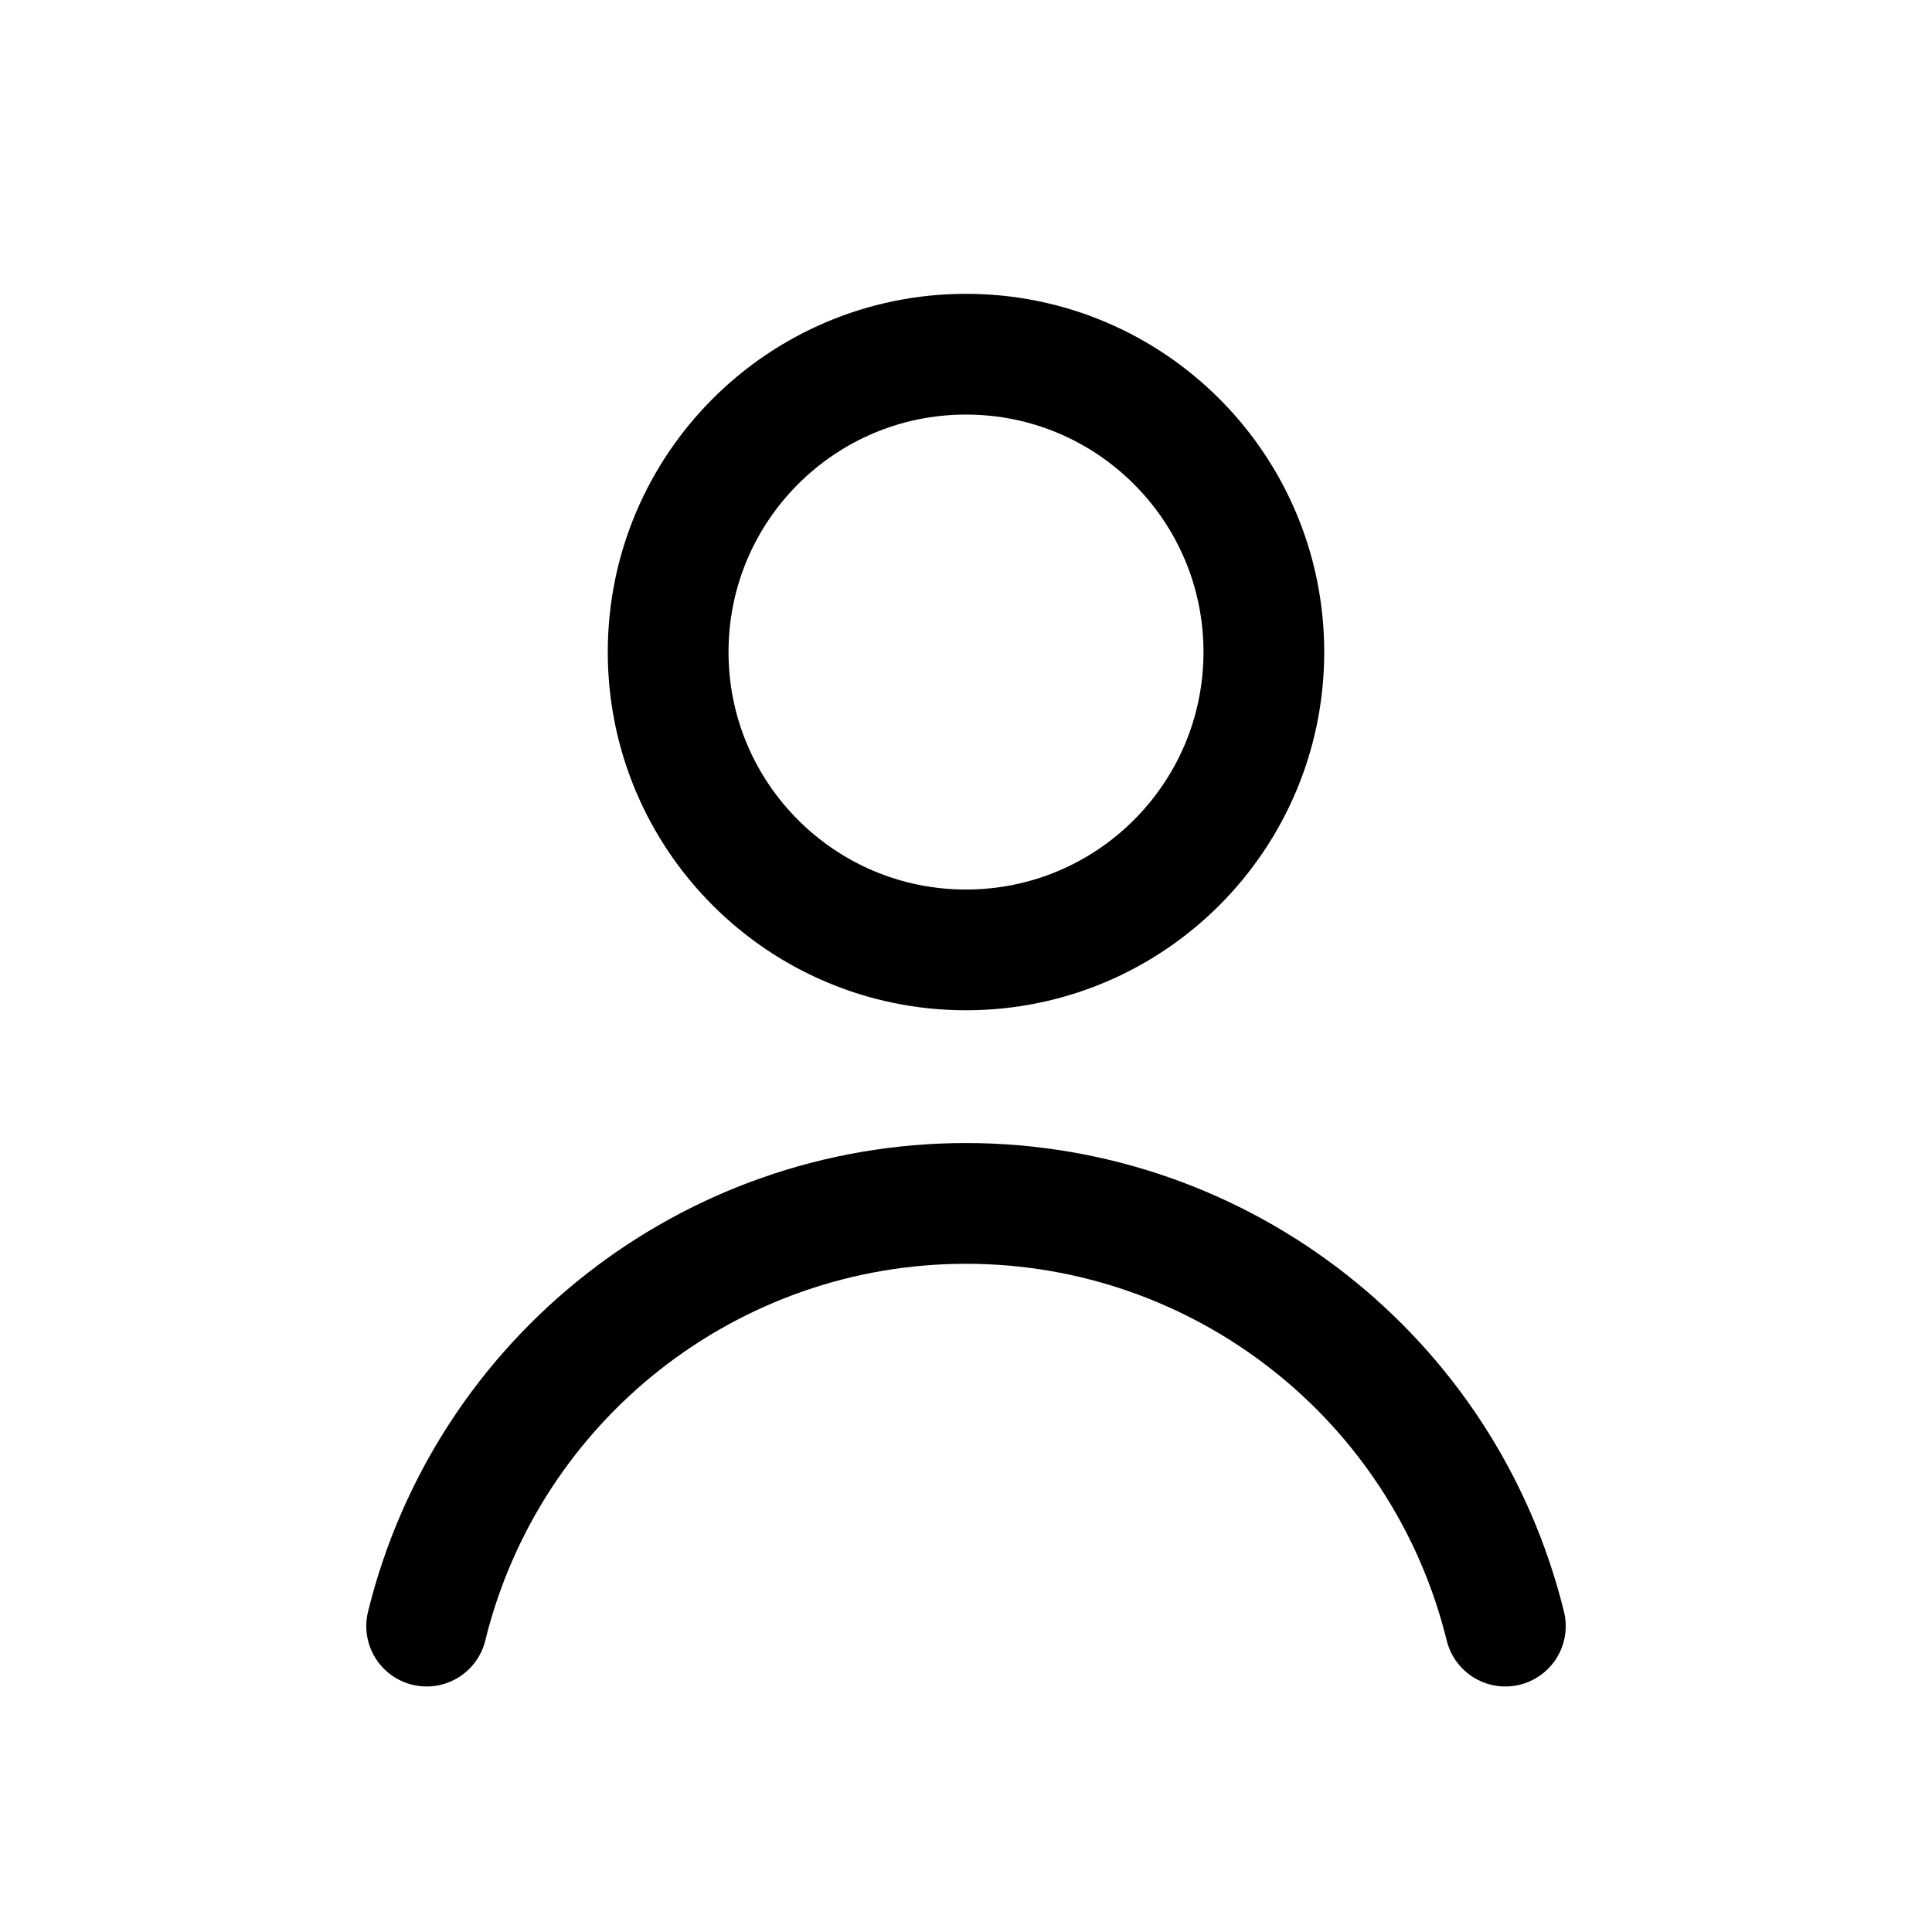
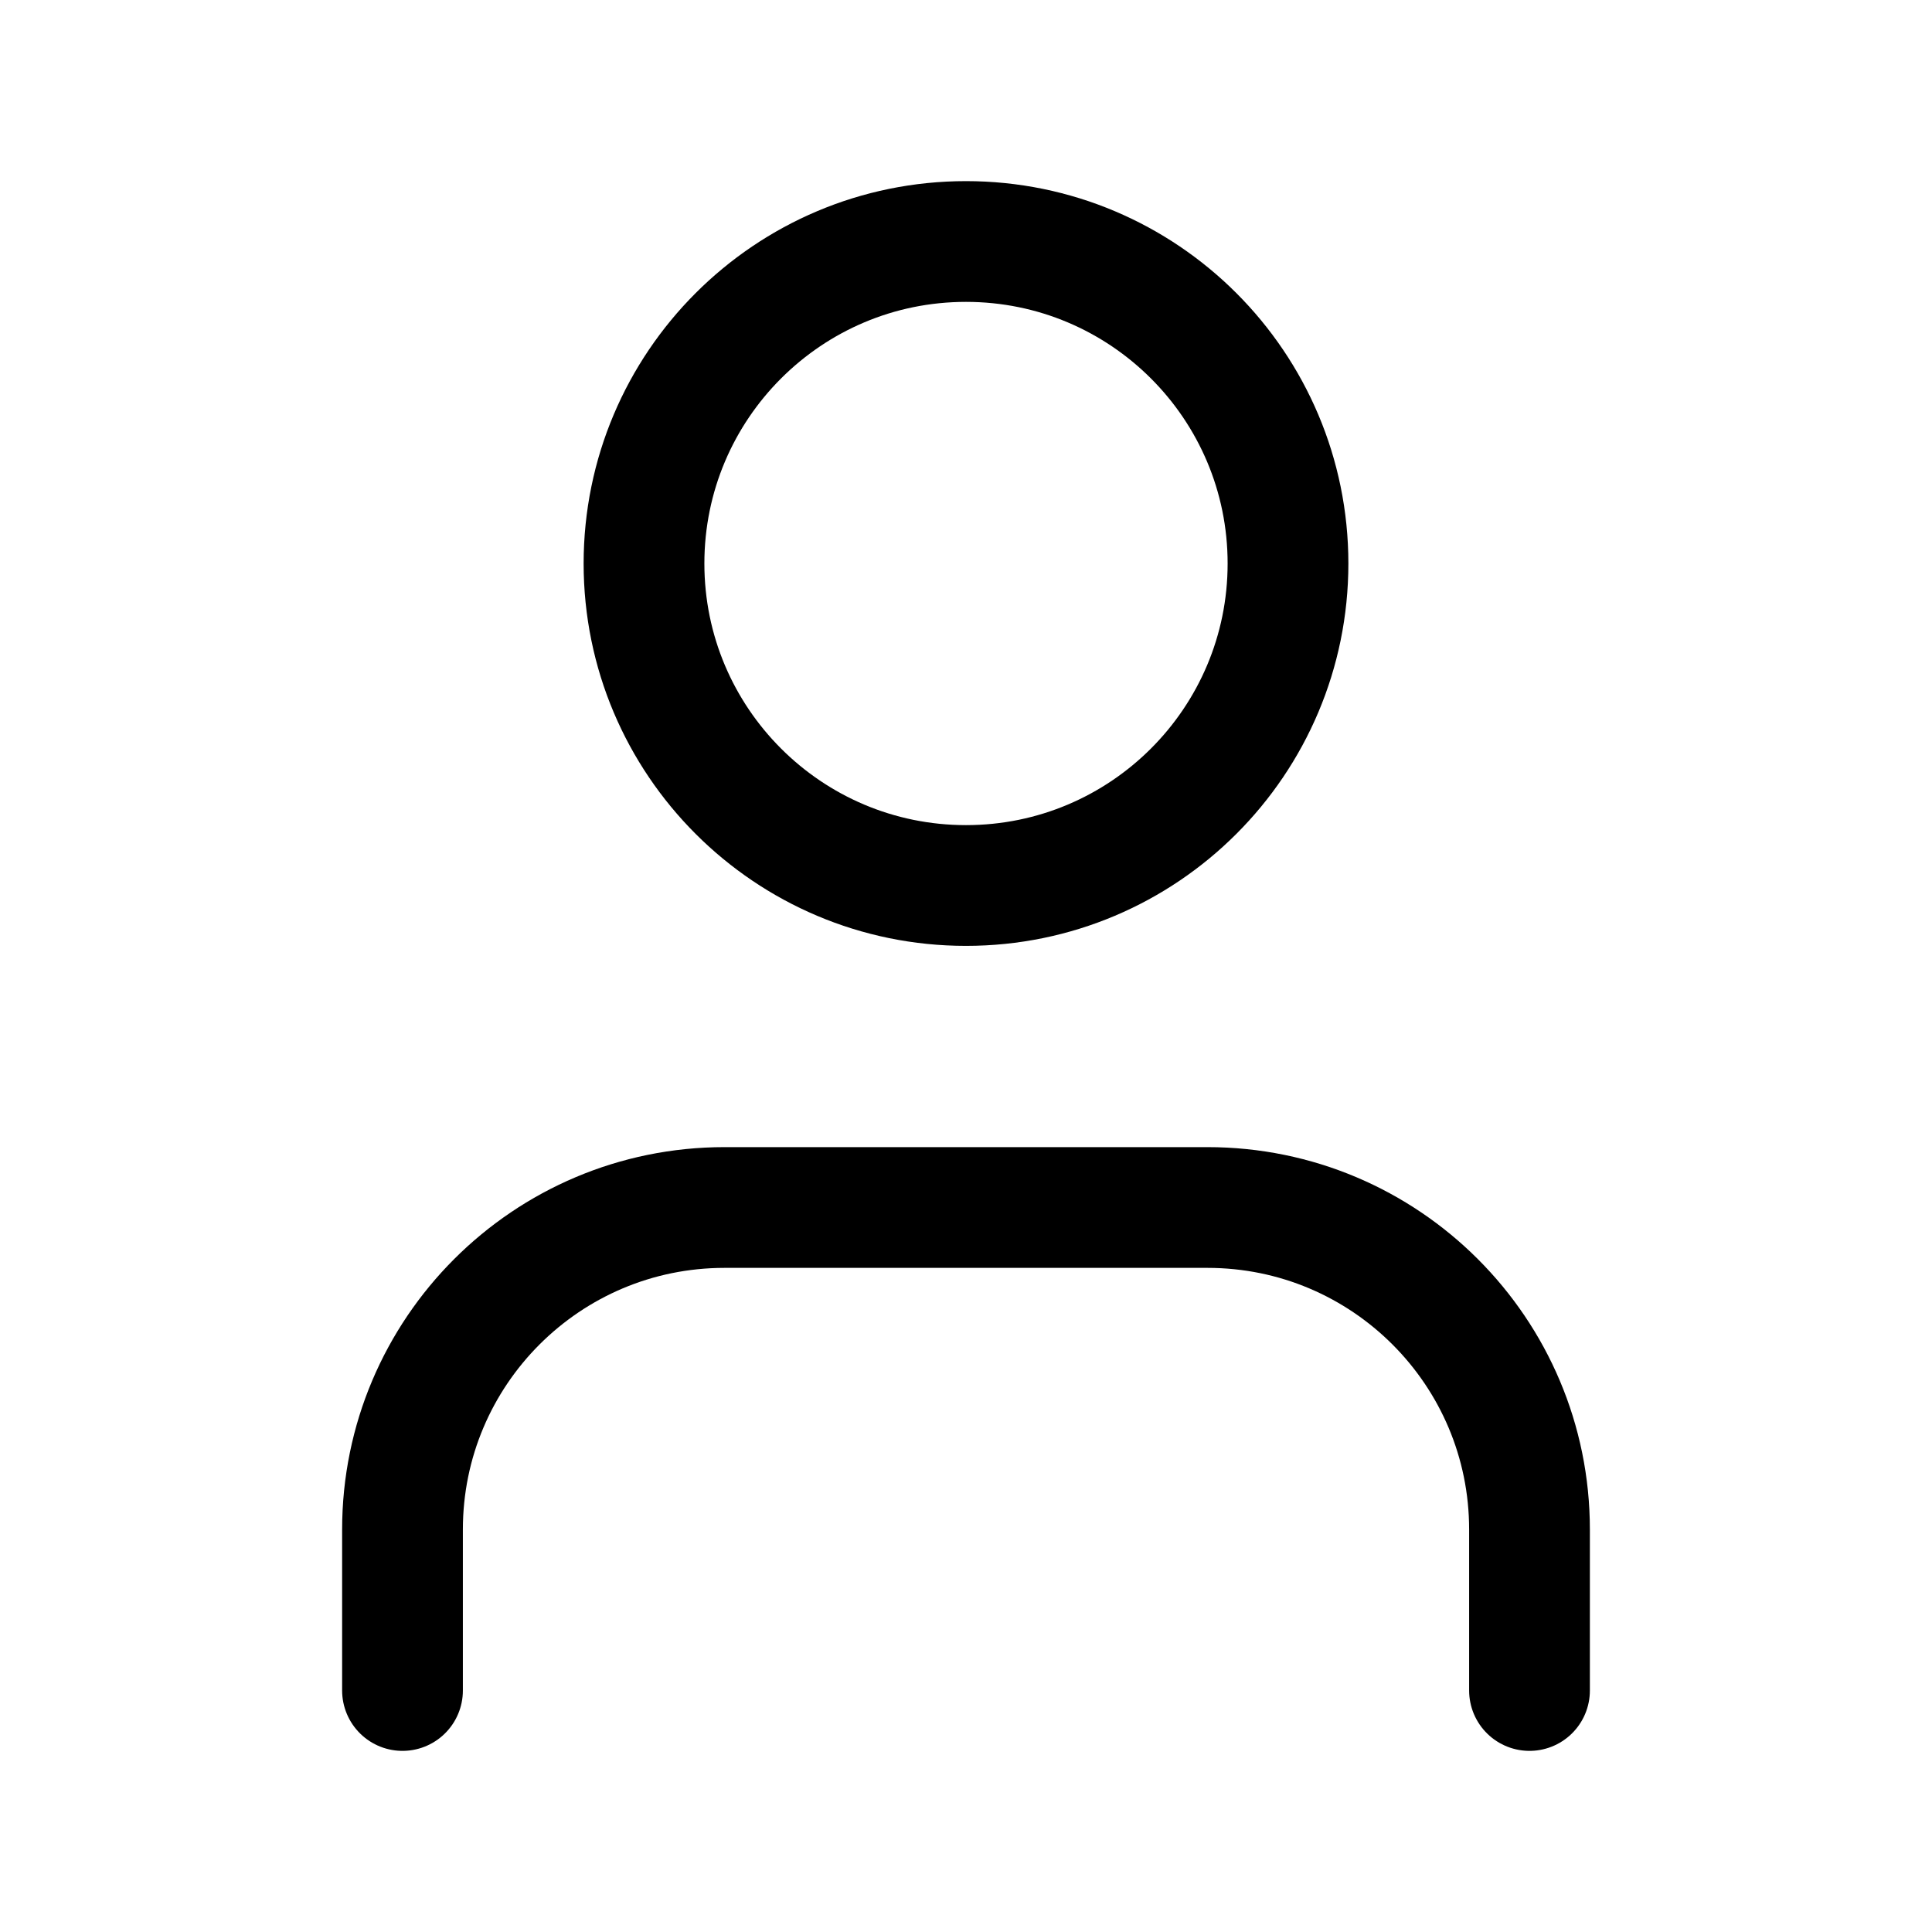
<svg xmlns="http://www.w3.org/2000/svg" width="24" height="24" viewBox="0 0 24 24" fill="none" stroke="currentColor" stroke-width="1.5" stroke-linecap="round" stroke-linejoin="round">
-   <circle cx="12" cy="8.1" r="3.7" />
-   <path d="M5.3 20.2a6.9 6.9 0 0 1 13.4 0" />
+   <circle cx="12" cy="7" r="4" />
+   <path d="M19 21v-2a4 4 0 0 0-4-4H9a4 4 0 0 0-4 4v2" />
</svg>
